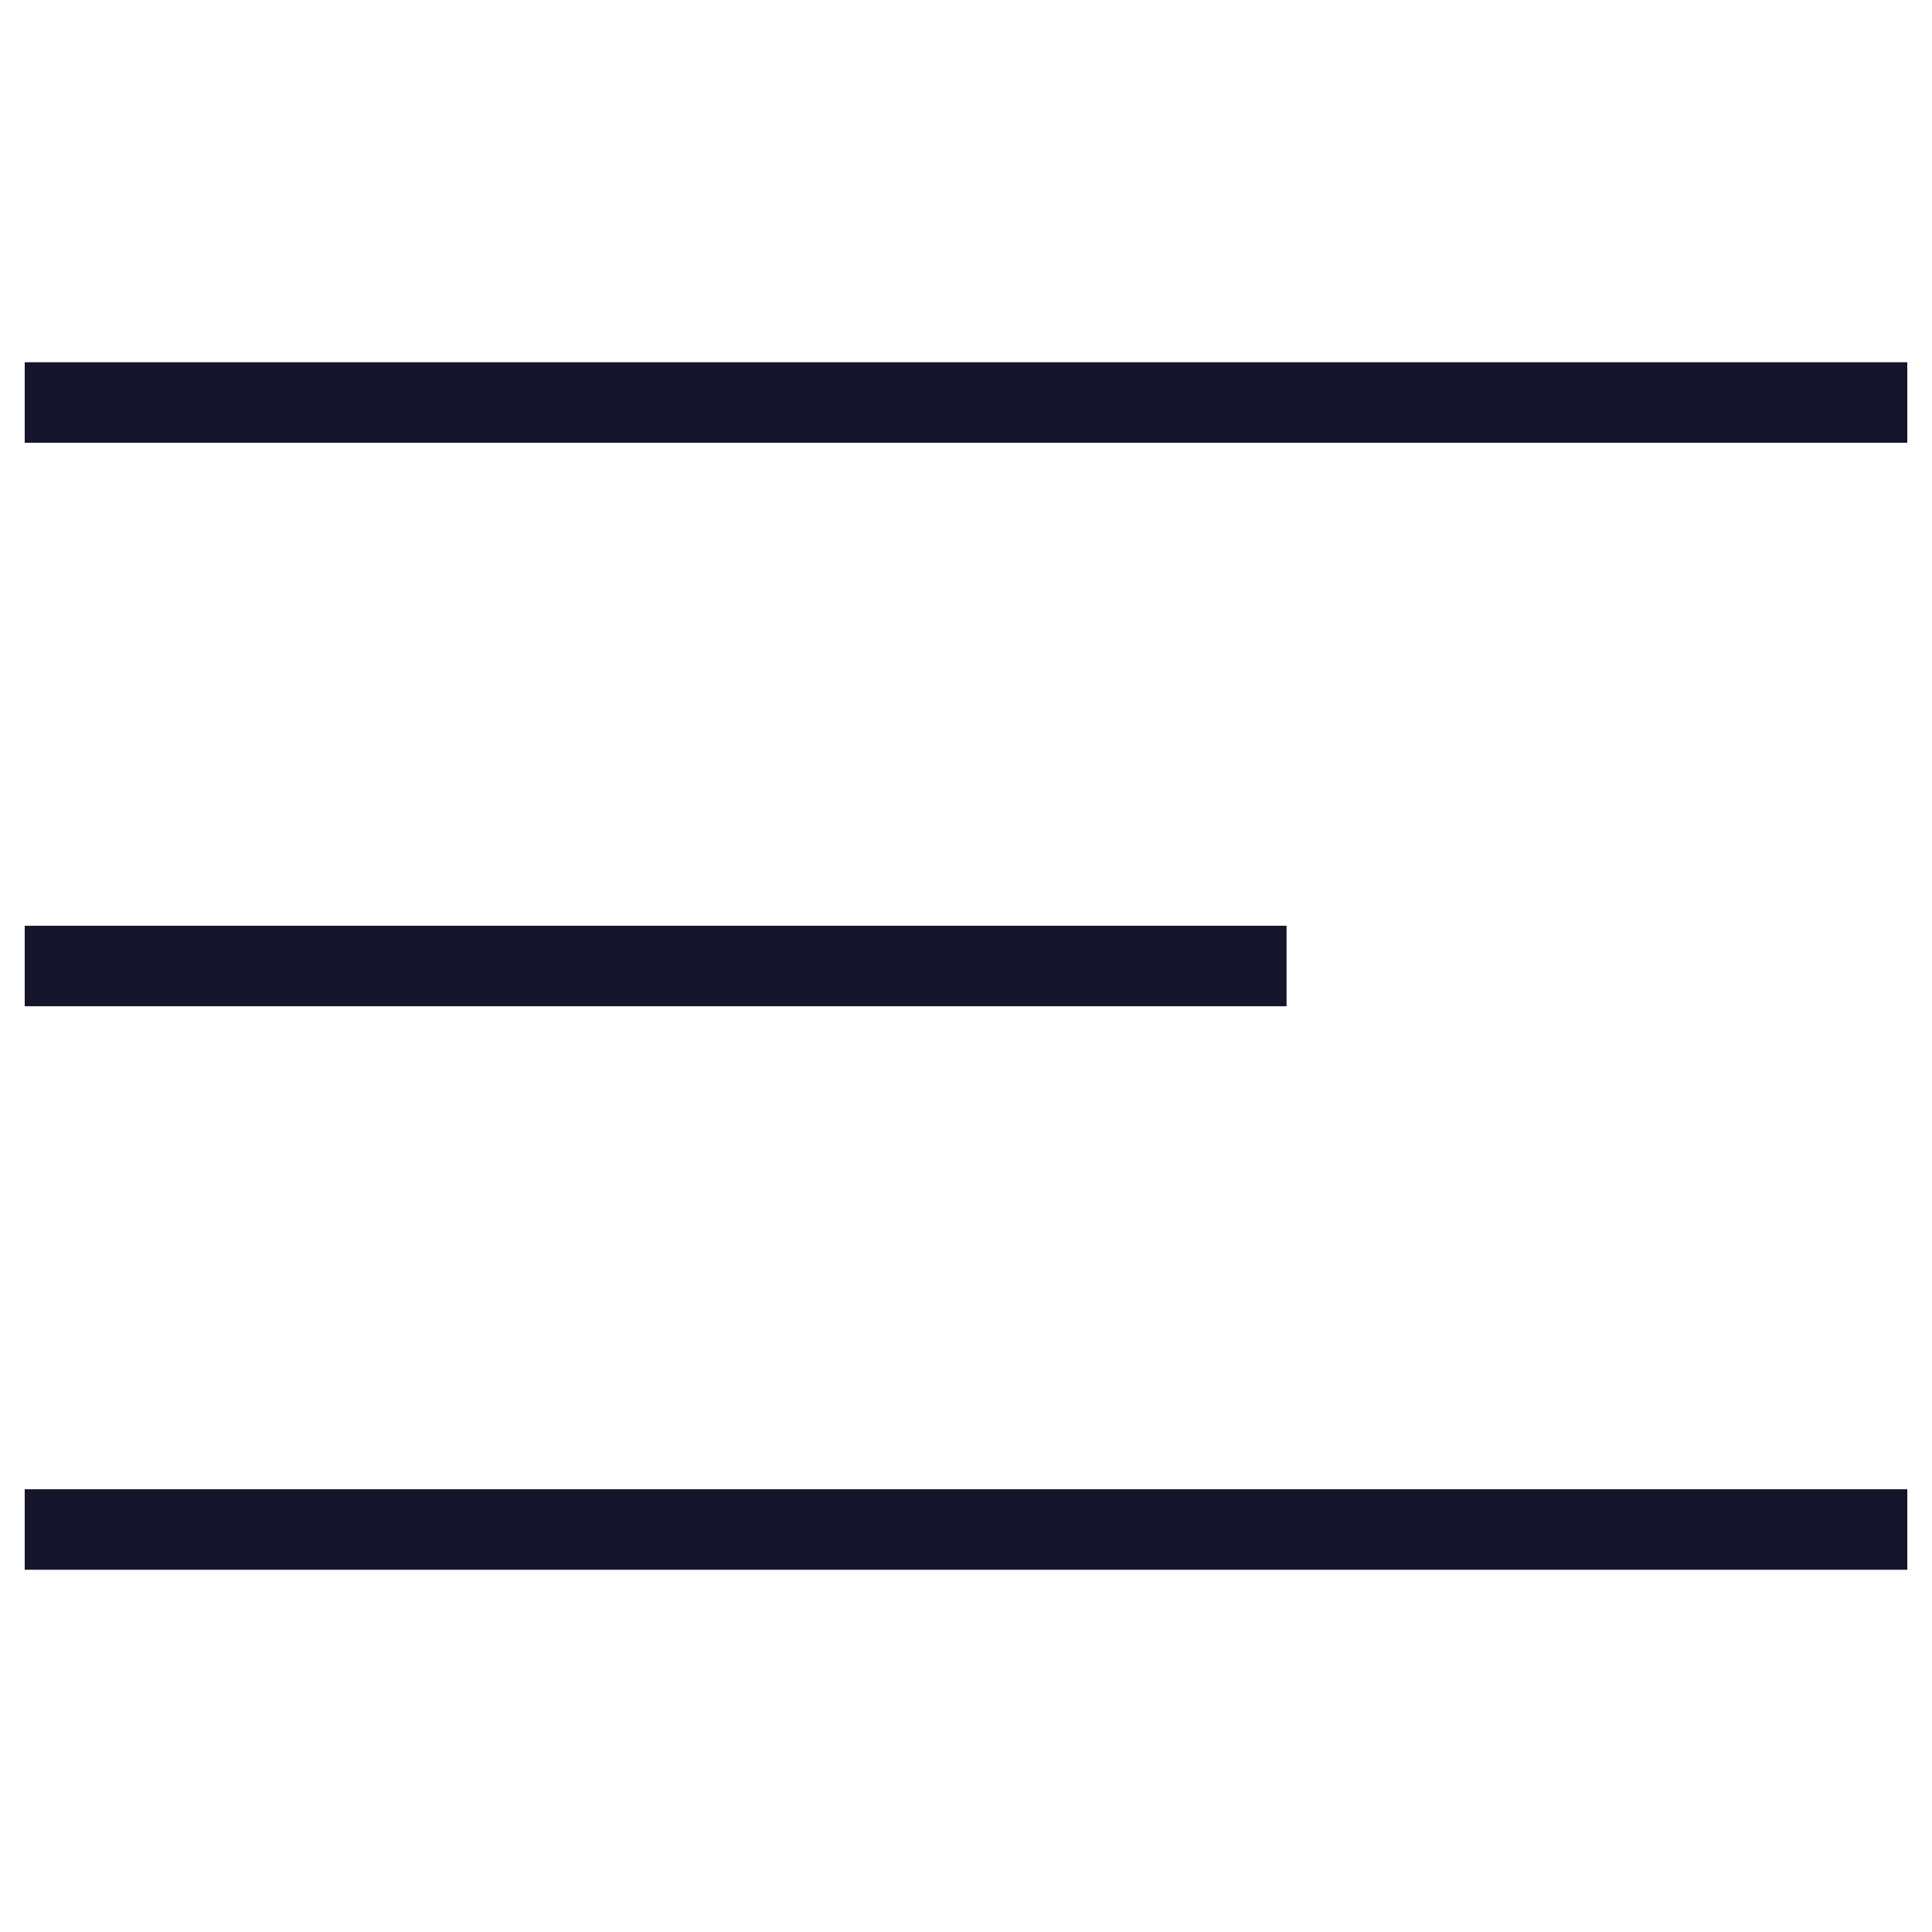
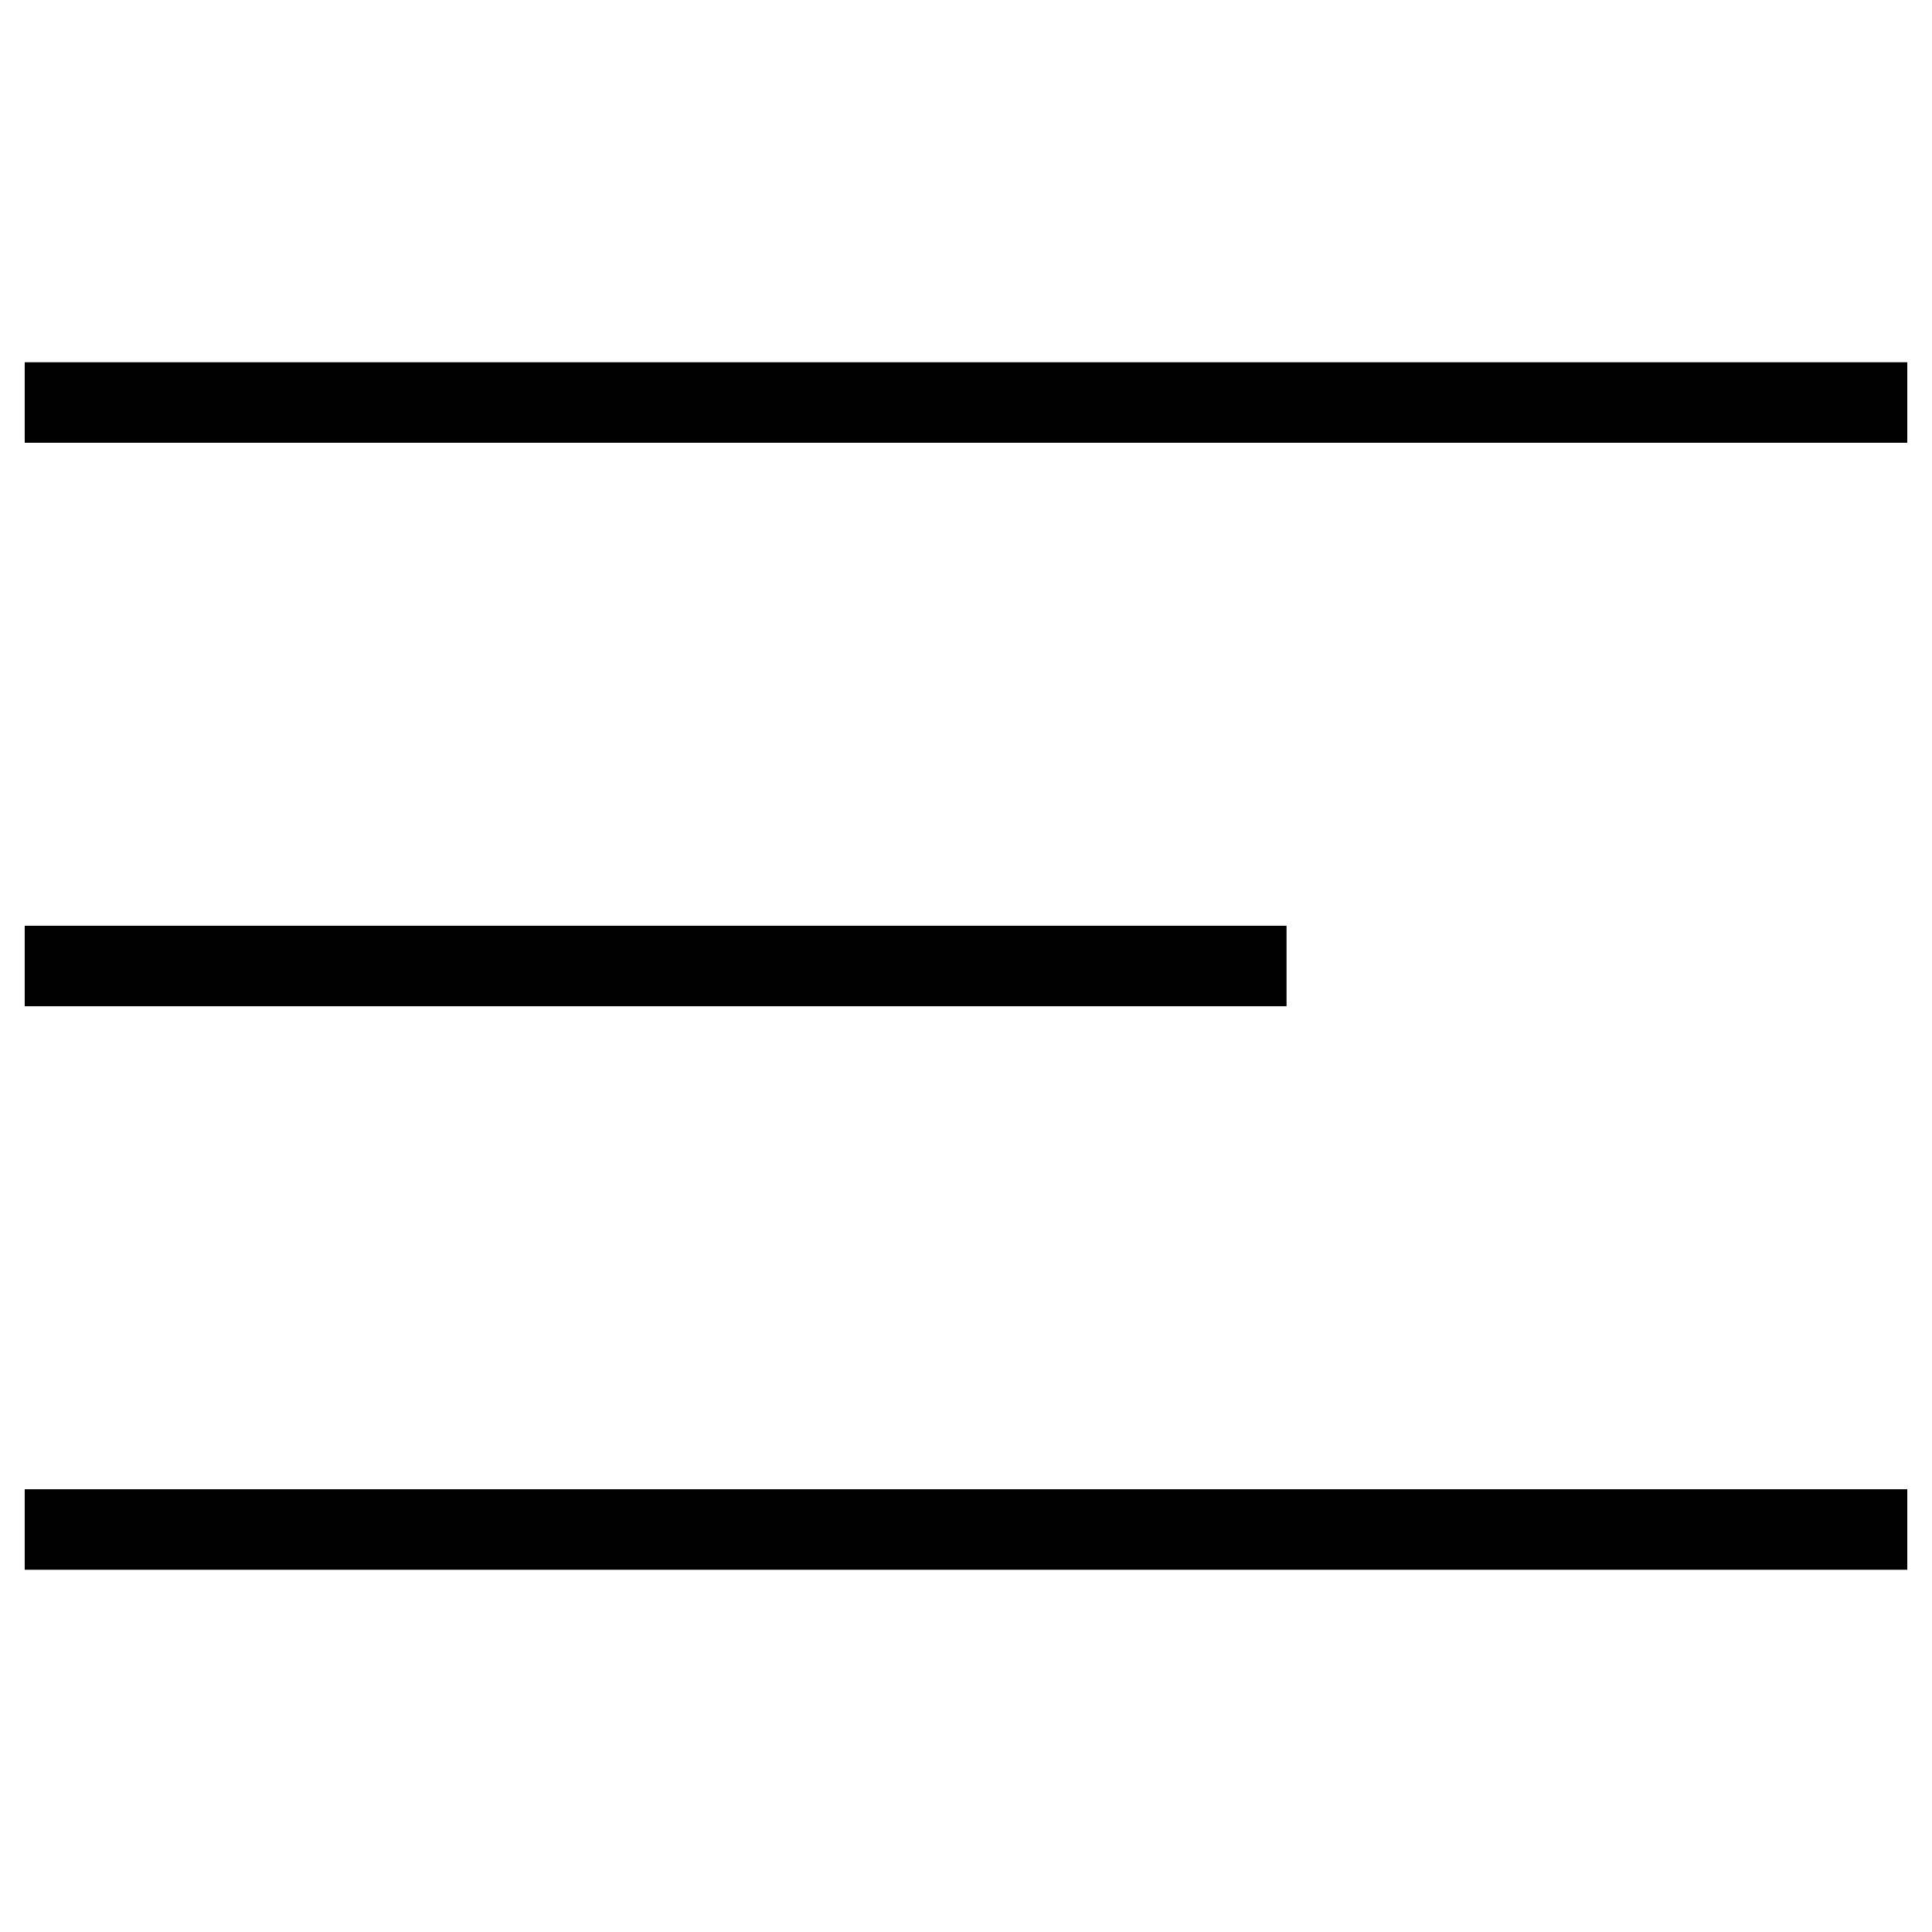
- <svg xmlns="http://www.w3.org/2000/svg" width="24" height="24" viewBox="0 0 24 24" fill="currentColor">
+ <svg xmlns="http://www.w3.org/2000/svg" width="24" height="24" viewBox="0 0 24 24" stroke="currentColor">
  <g id="Menu">
-     <path id="Vector 7" d="M0.307 12H15.982" stroke="#14142B" />
-     <path id="Vector 10" d="M0.307 5H23.693" stroke="#14142B" />
-     <path id="Vector 9" d="M0.307 19H23.693" stroke="#14142B" />
+     <path id="Vector 7" d="M0.307 12H15.982" stroke="currentColor" />
+     <path id="Vector 10" d="M0.307 5H23.693" stroke="currentColor" />
+     <path id="Vector 9" d="M0.307 19H23.693" stroke="currentColor" />
  </g>
</svg>
